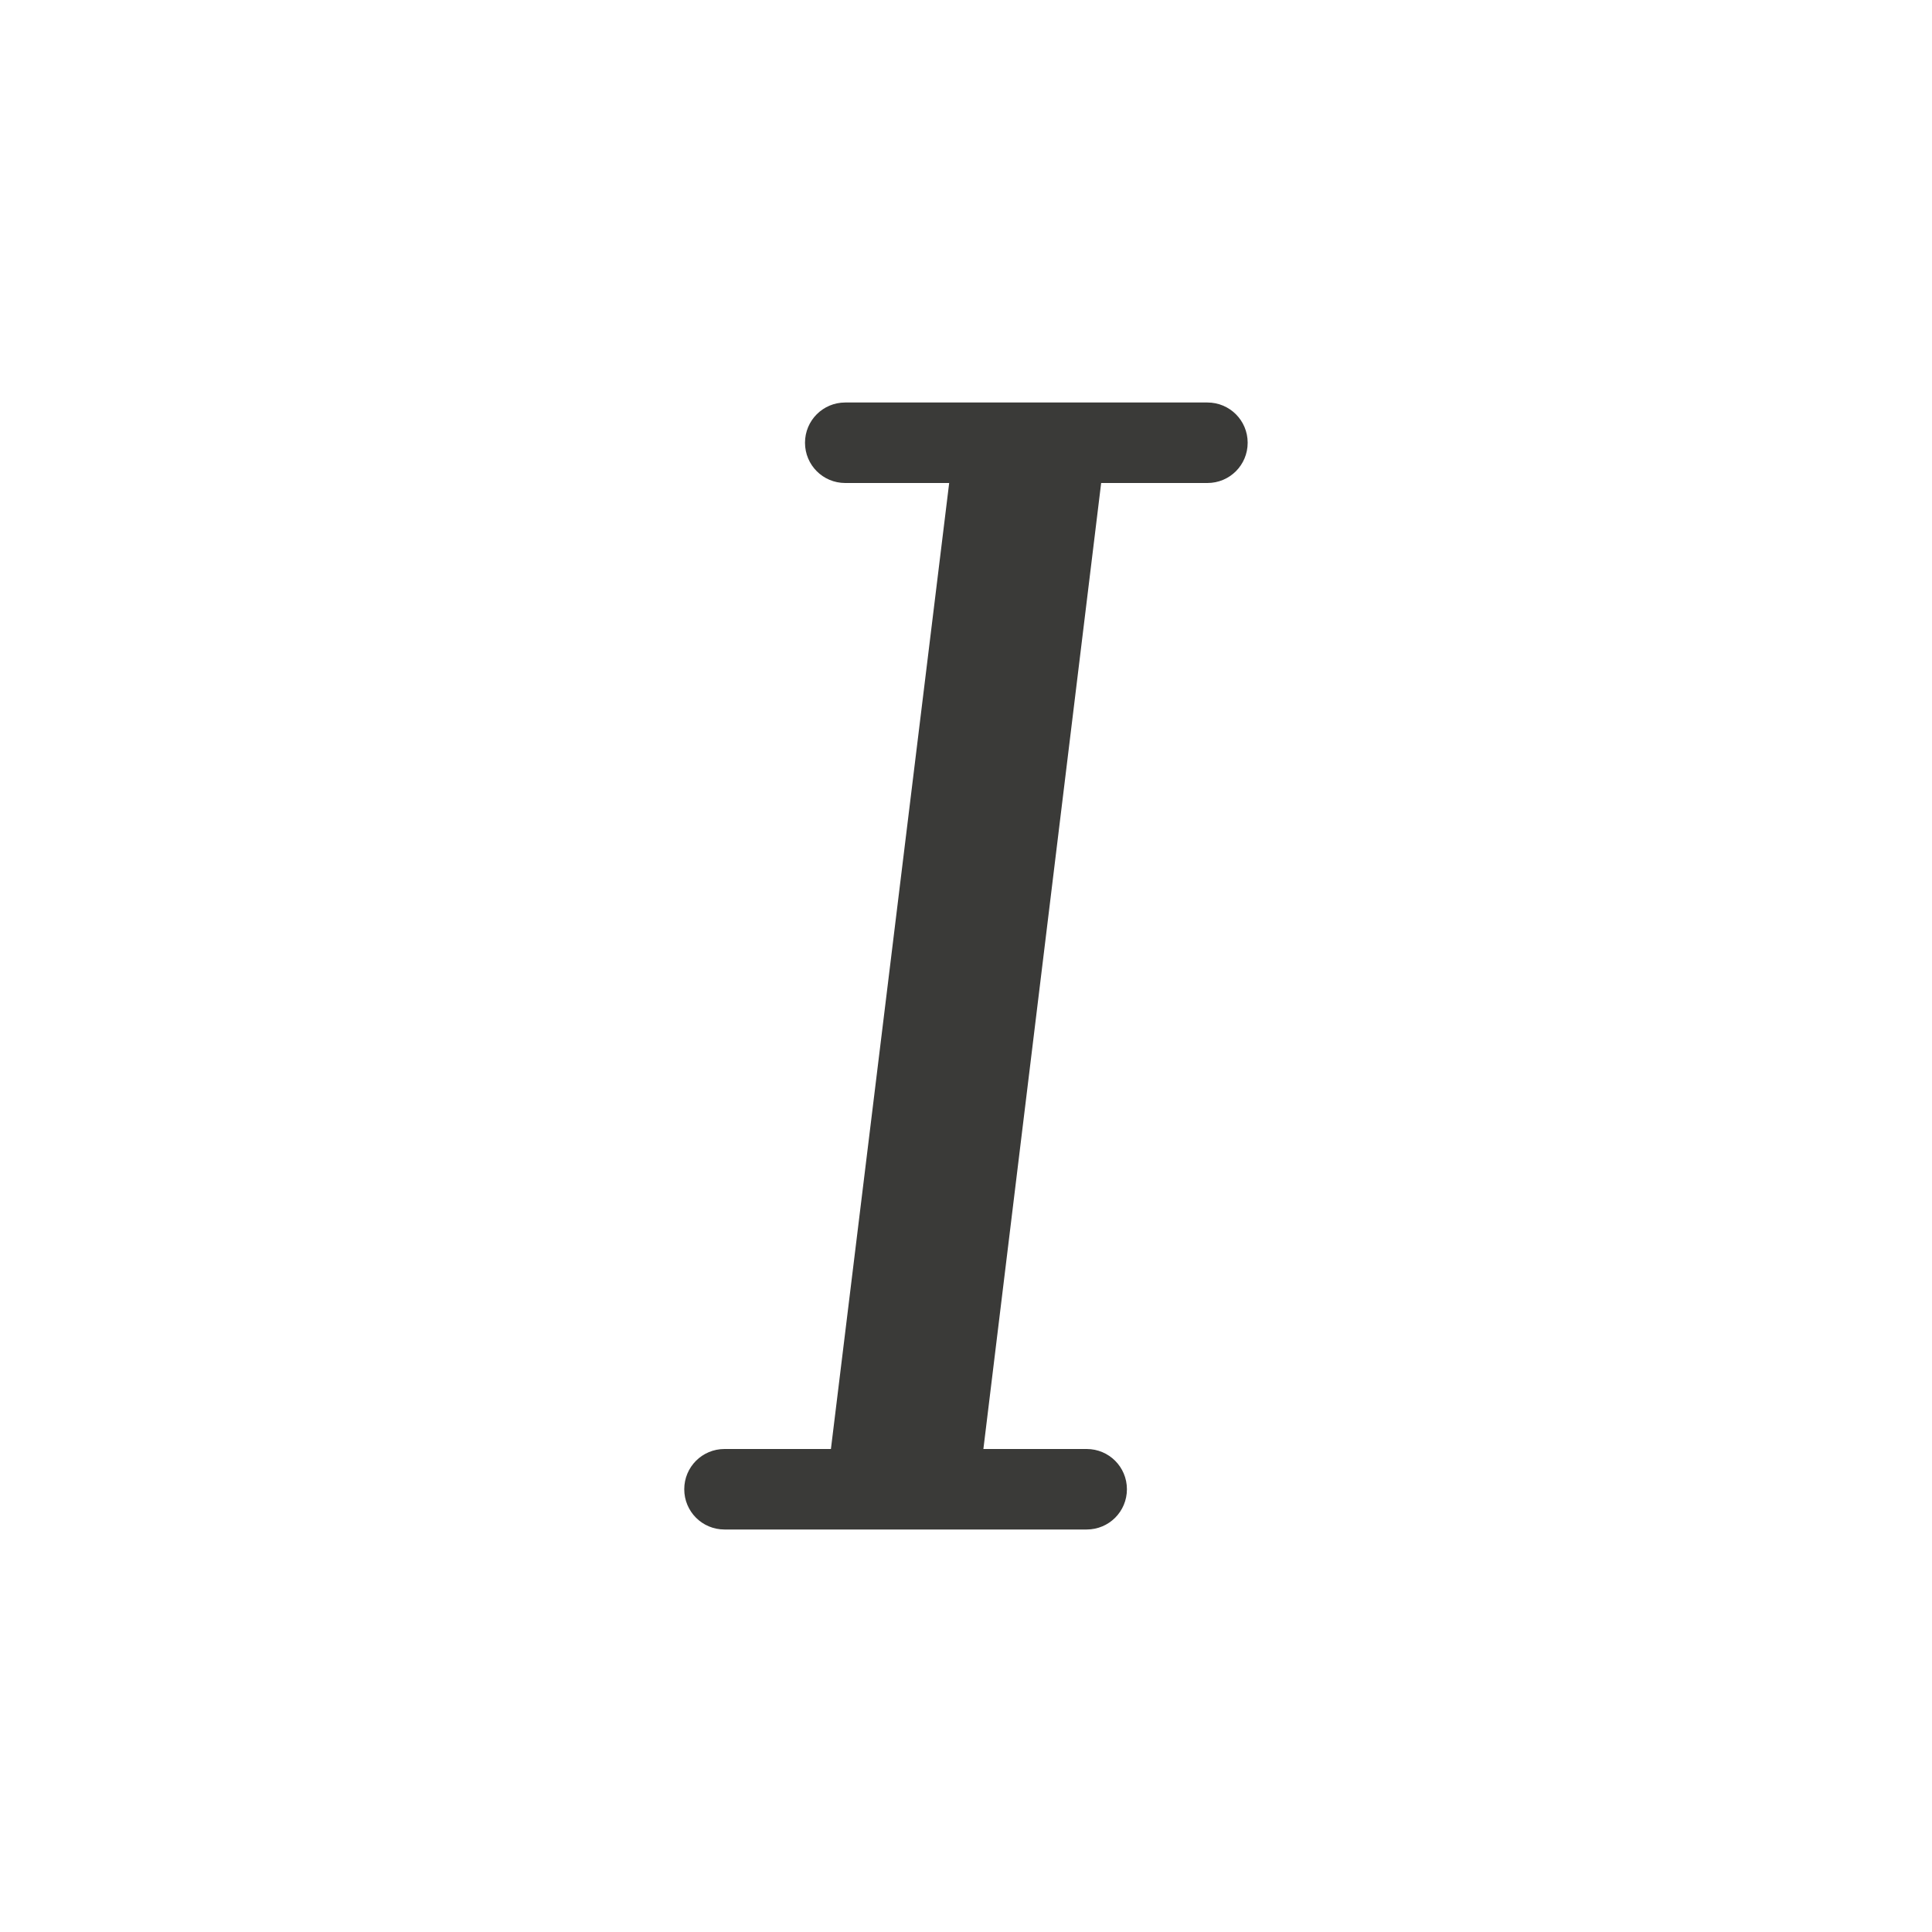
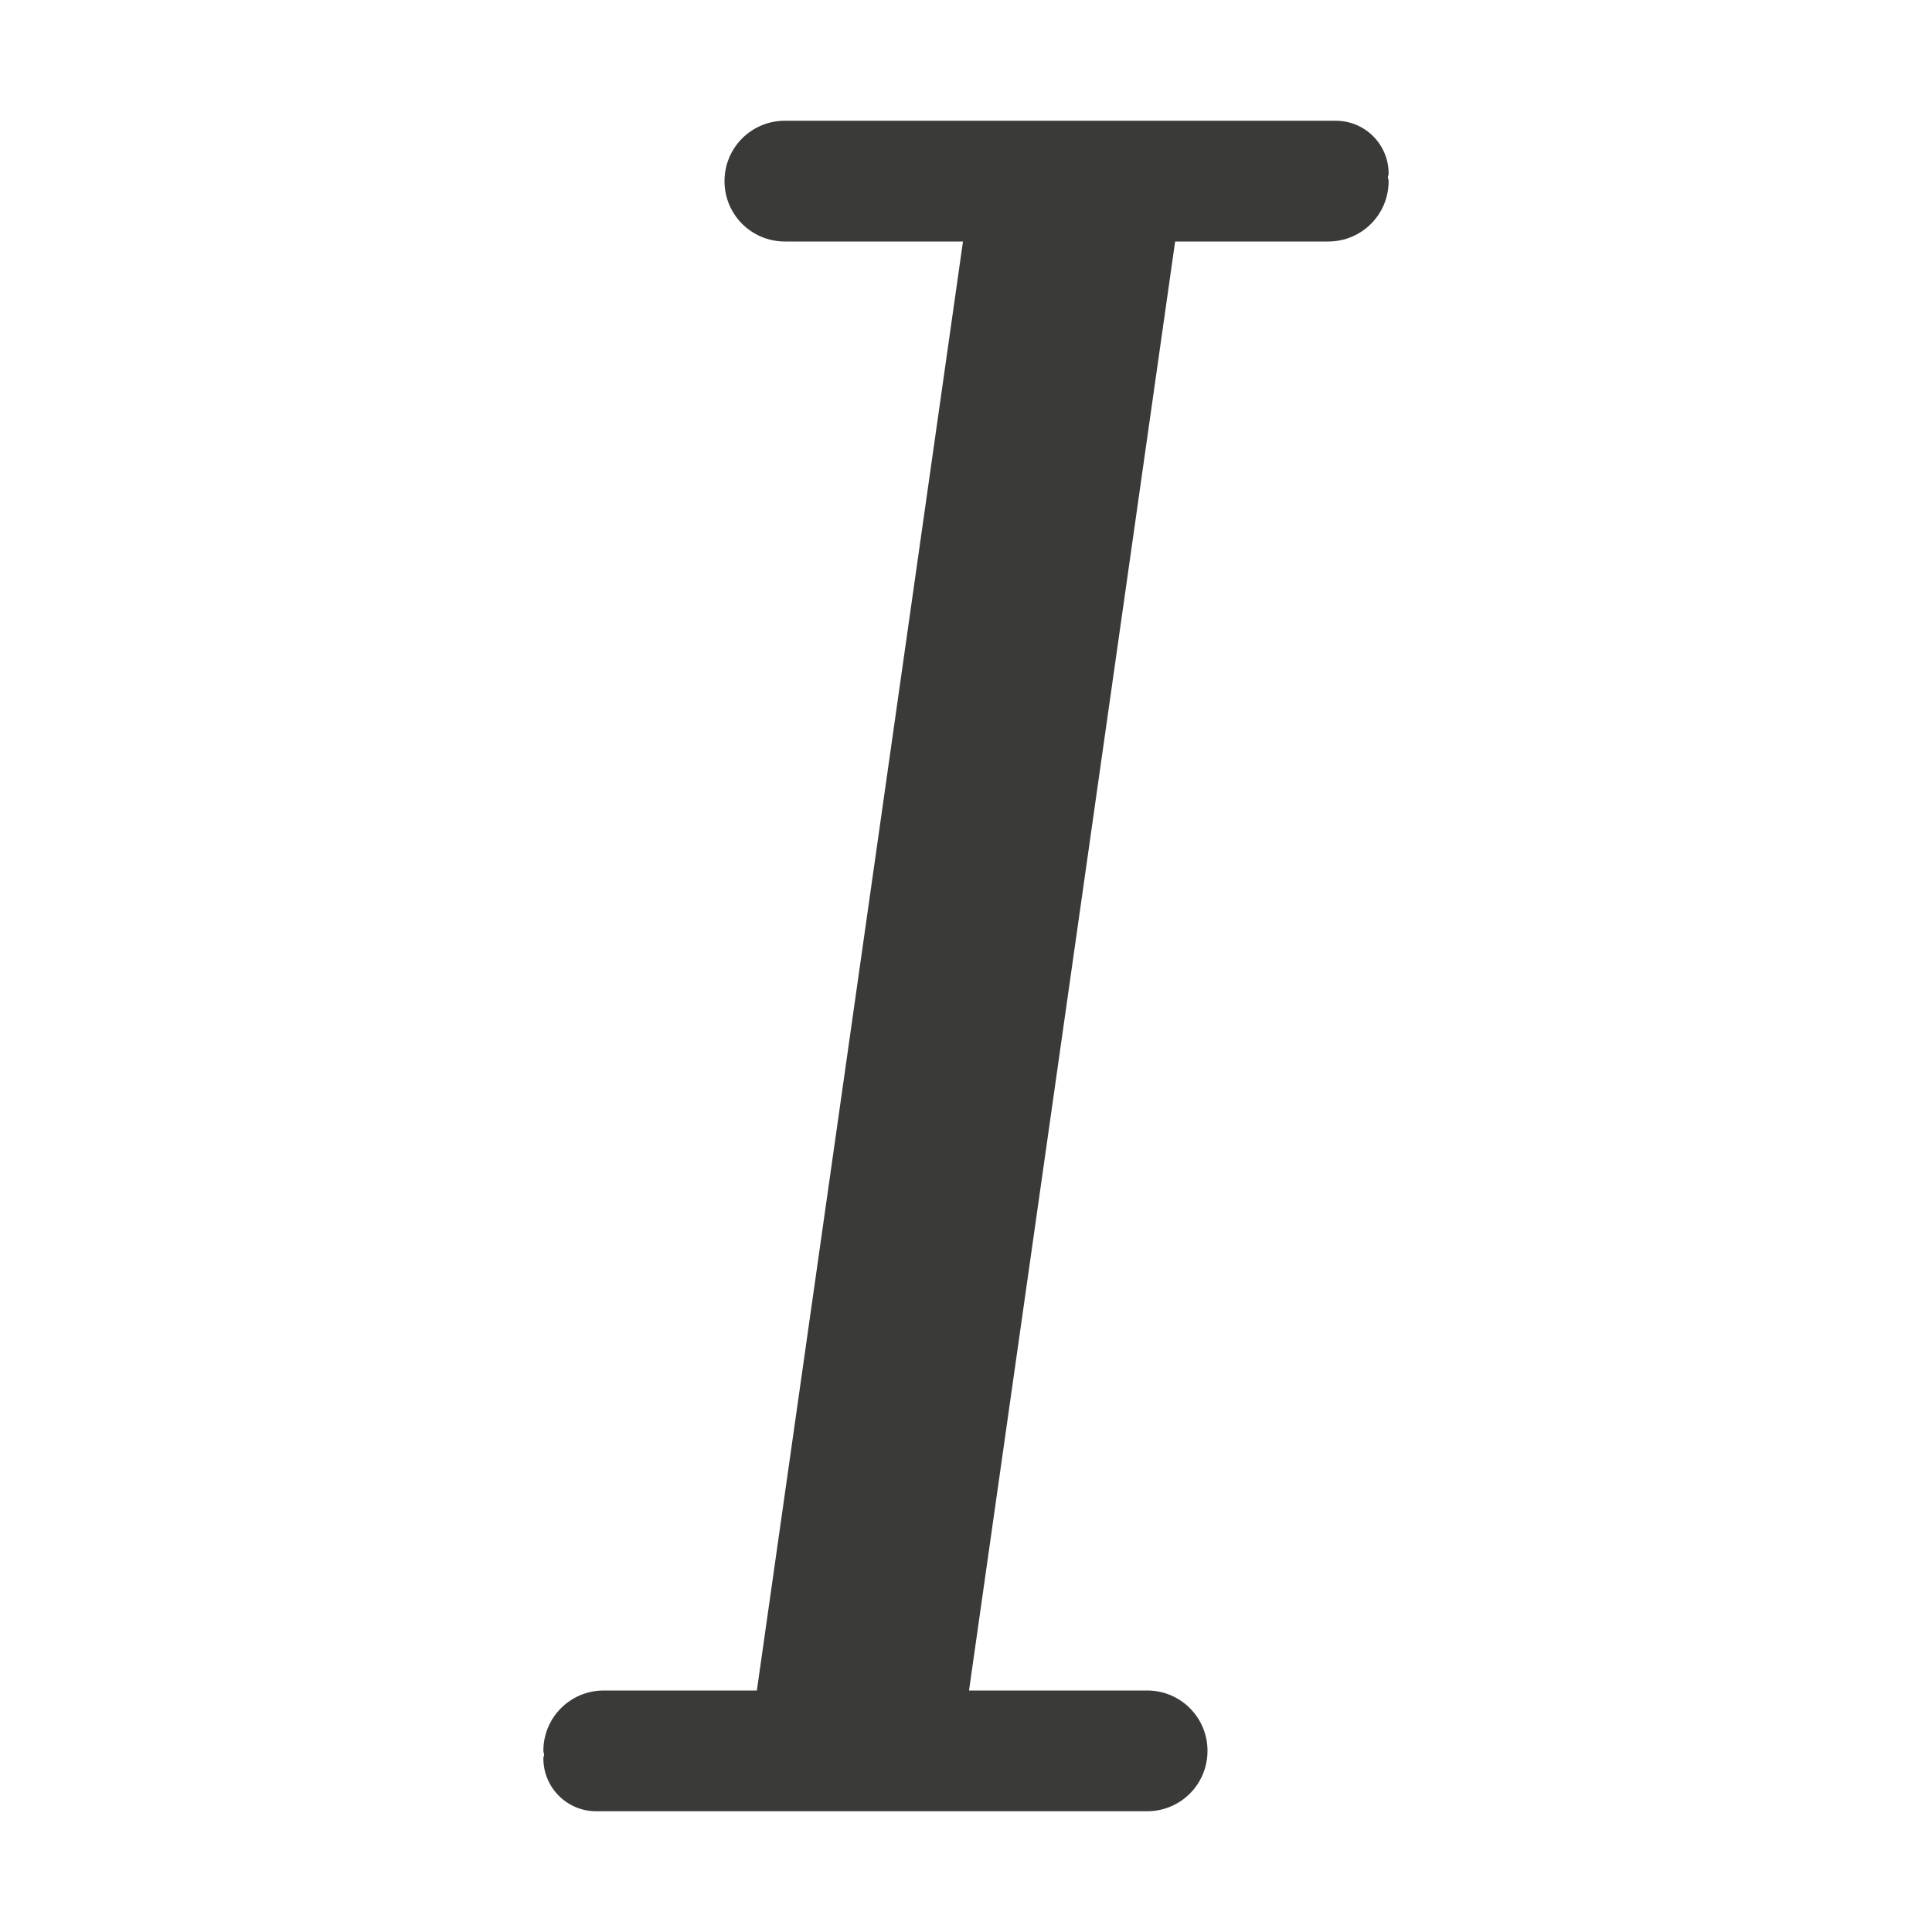
- <svg xmlns="http://www.w3.org/2000/svg" viewBox="0 0 24 24">
-   <path d="m10.5 5c-.277 0-.5.223-.5.5s.223.5.5.5h1.291l-1.469 12h-1.322c-.277 0-.5.223-.5.5s.223.5.5.5h1.199 1.896 1.404c.277 0 .5-.223.5-.5s-.223-.5-.5-.5h-1.283l1.463-12h1.32c.277 0 .5-.223.5-.5s-.223-.5-.5-.5h-1.199-1.887z" fill="#3a3a38" />
+ <svg xmlns="http://www.w3.org/2000/svg" viewBox="0 0 16 16">/&amp;amp;gt;<path d="m6.5 1c-.277 0-.5.223-.5.5s.223.5.5.5h1.475l-1.707 12h-1.268c-.277 0-.5.223-.5.5 0 .011.005.02.006.031-.001.011-.006.02-.006.031 0 .242.195.438.438.438h.062 4.312.188c.277 0 .5-.223.5-.5s-.223-.5-.5-.5h-1.475l1.707-12h1.268c.277 0 .5-.223.5-.5 0-.011-.005-.02-.006-.031.001-.011.006-.02.006-.031 0-.242-.195-.438-.438-.438h-.062z" fill="#3a3a38" stroke-width=".875" />
</svg>
